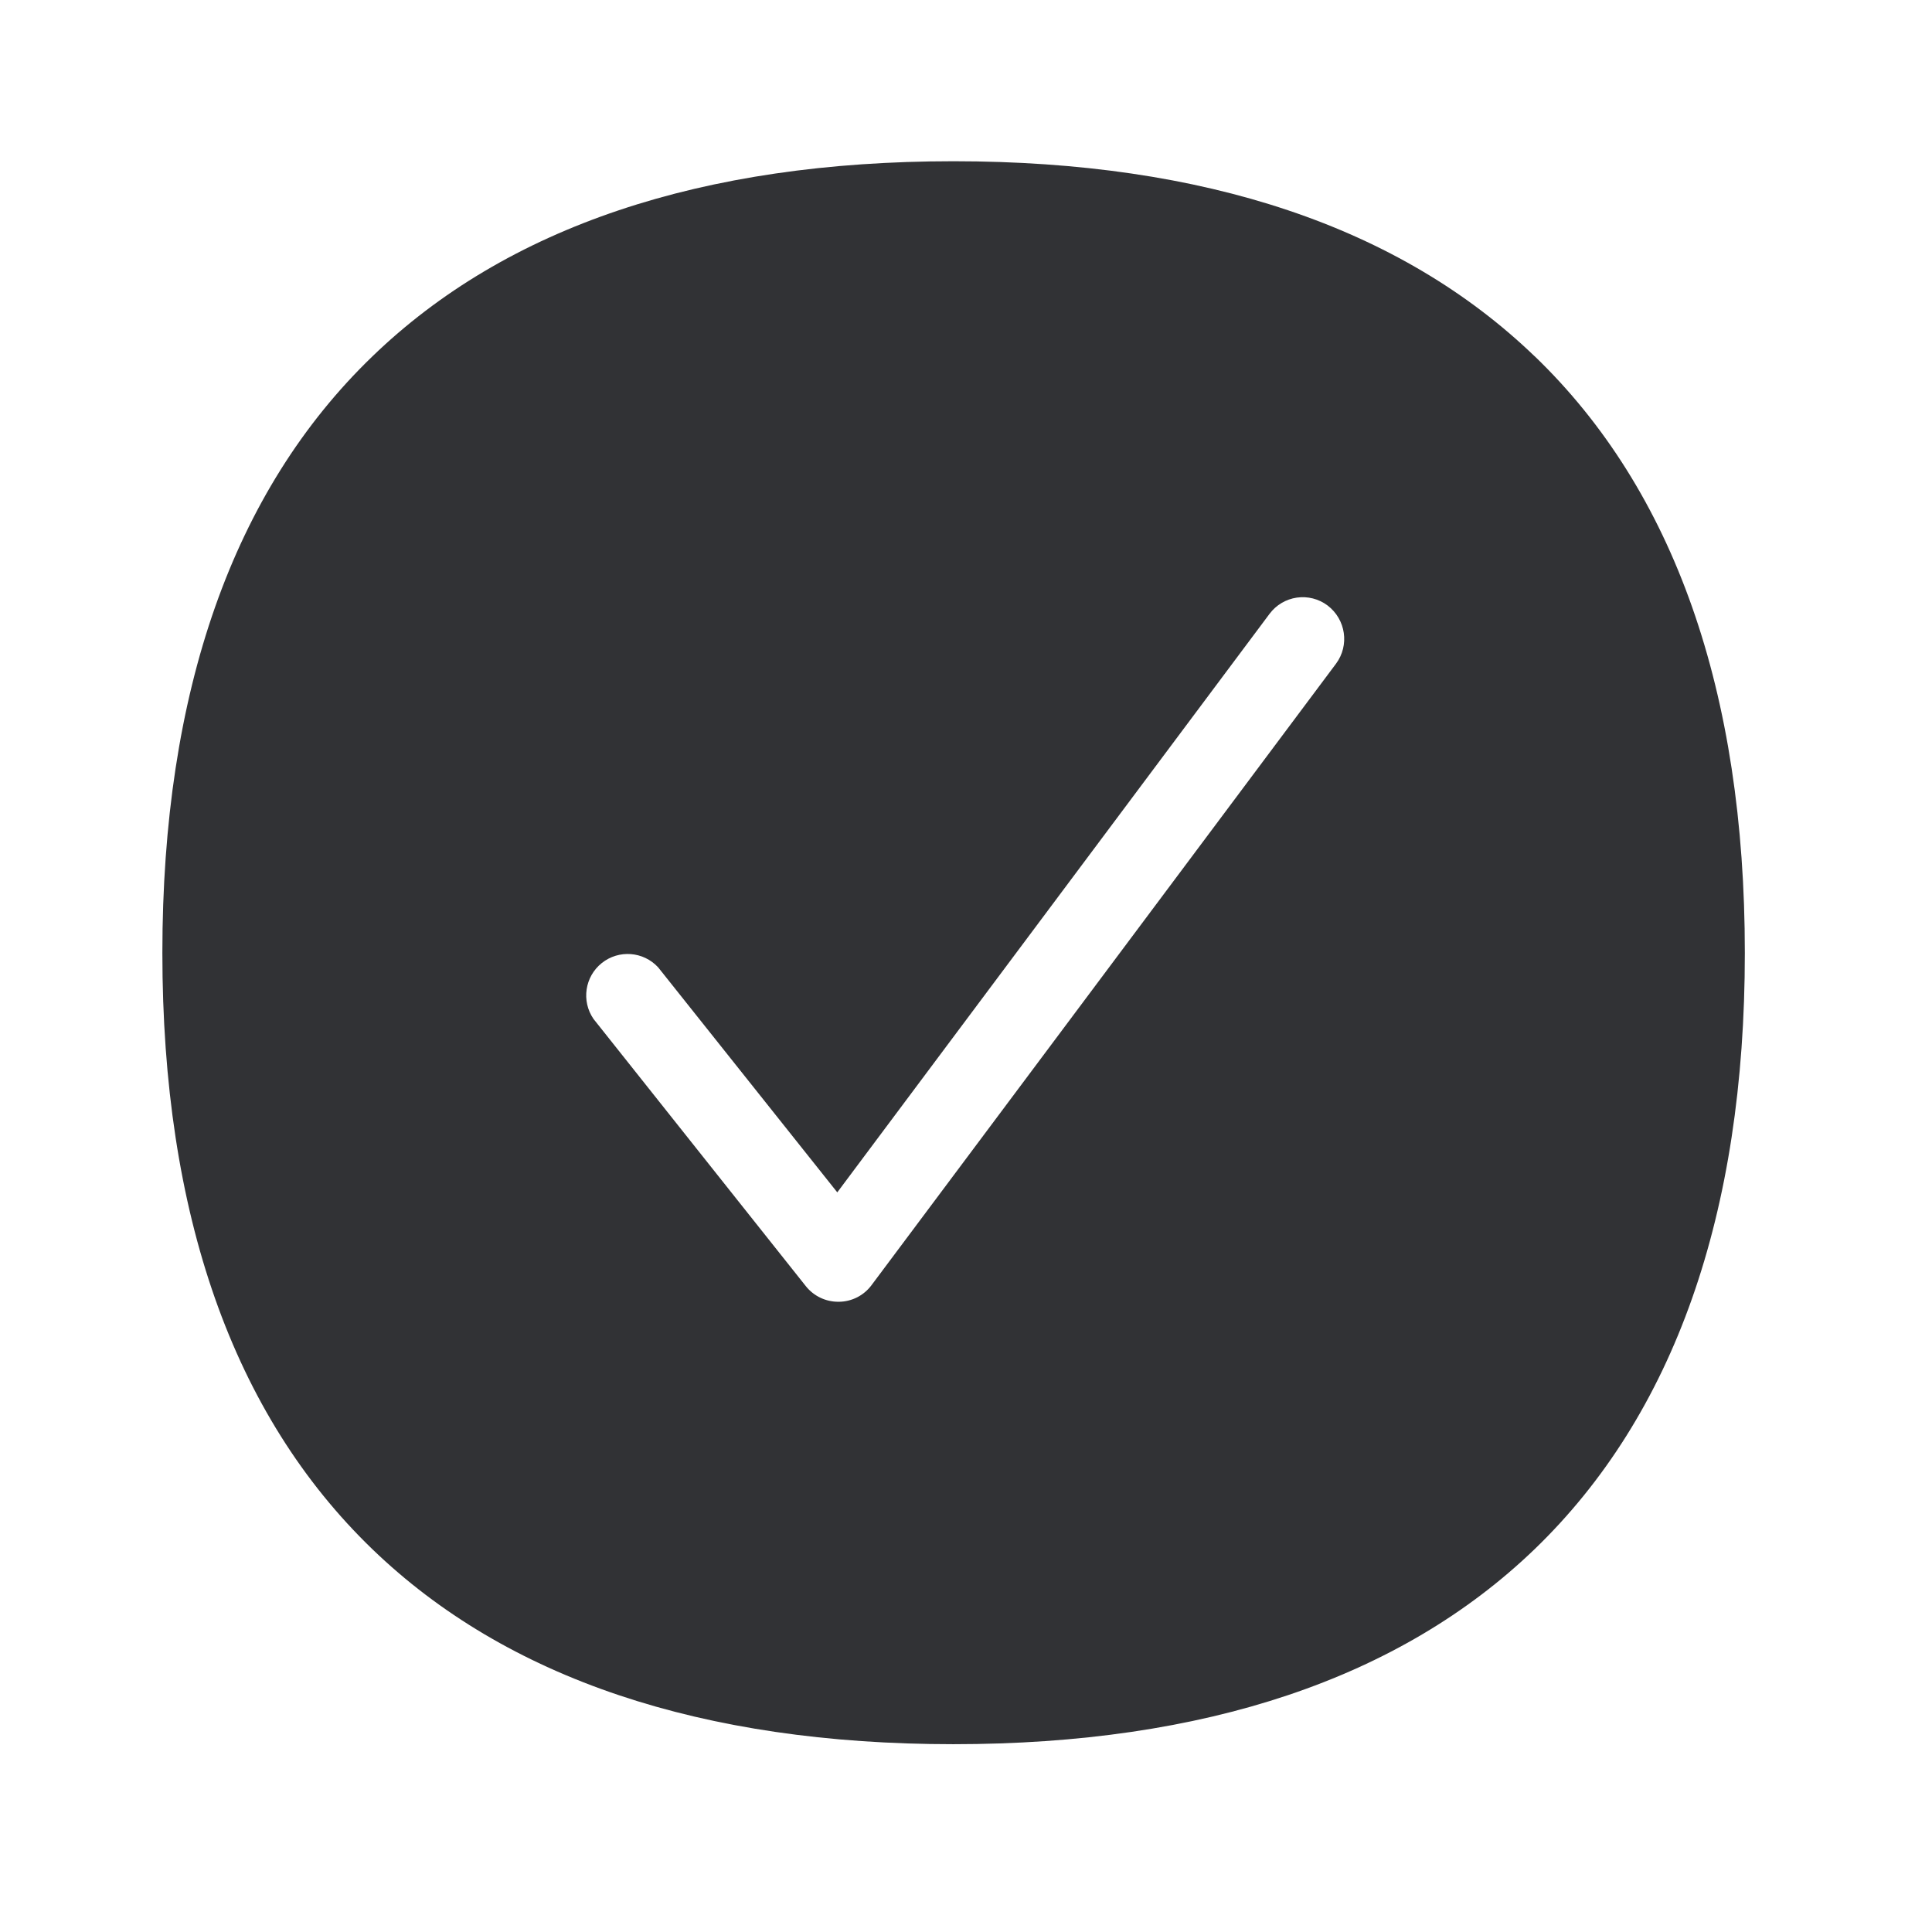
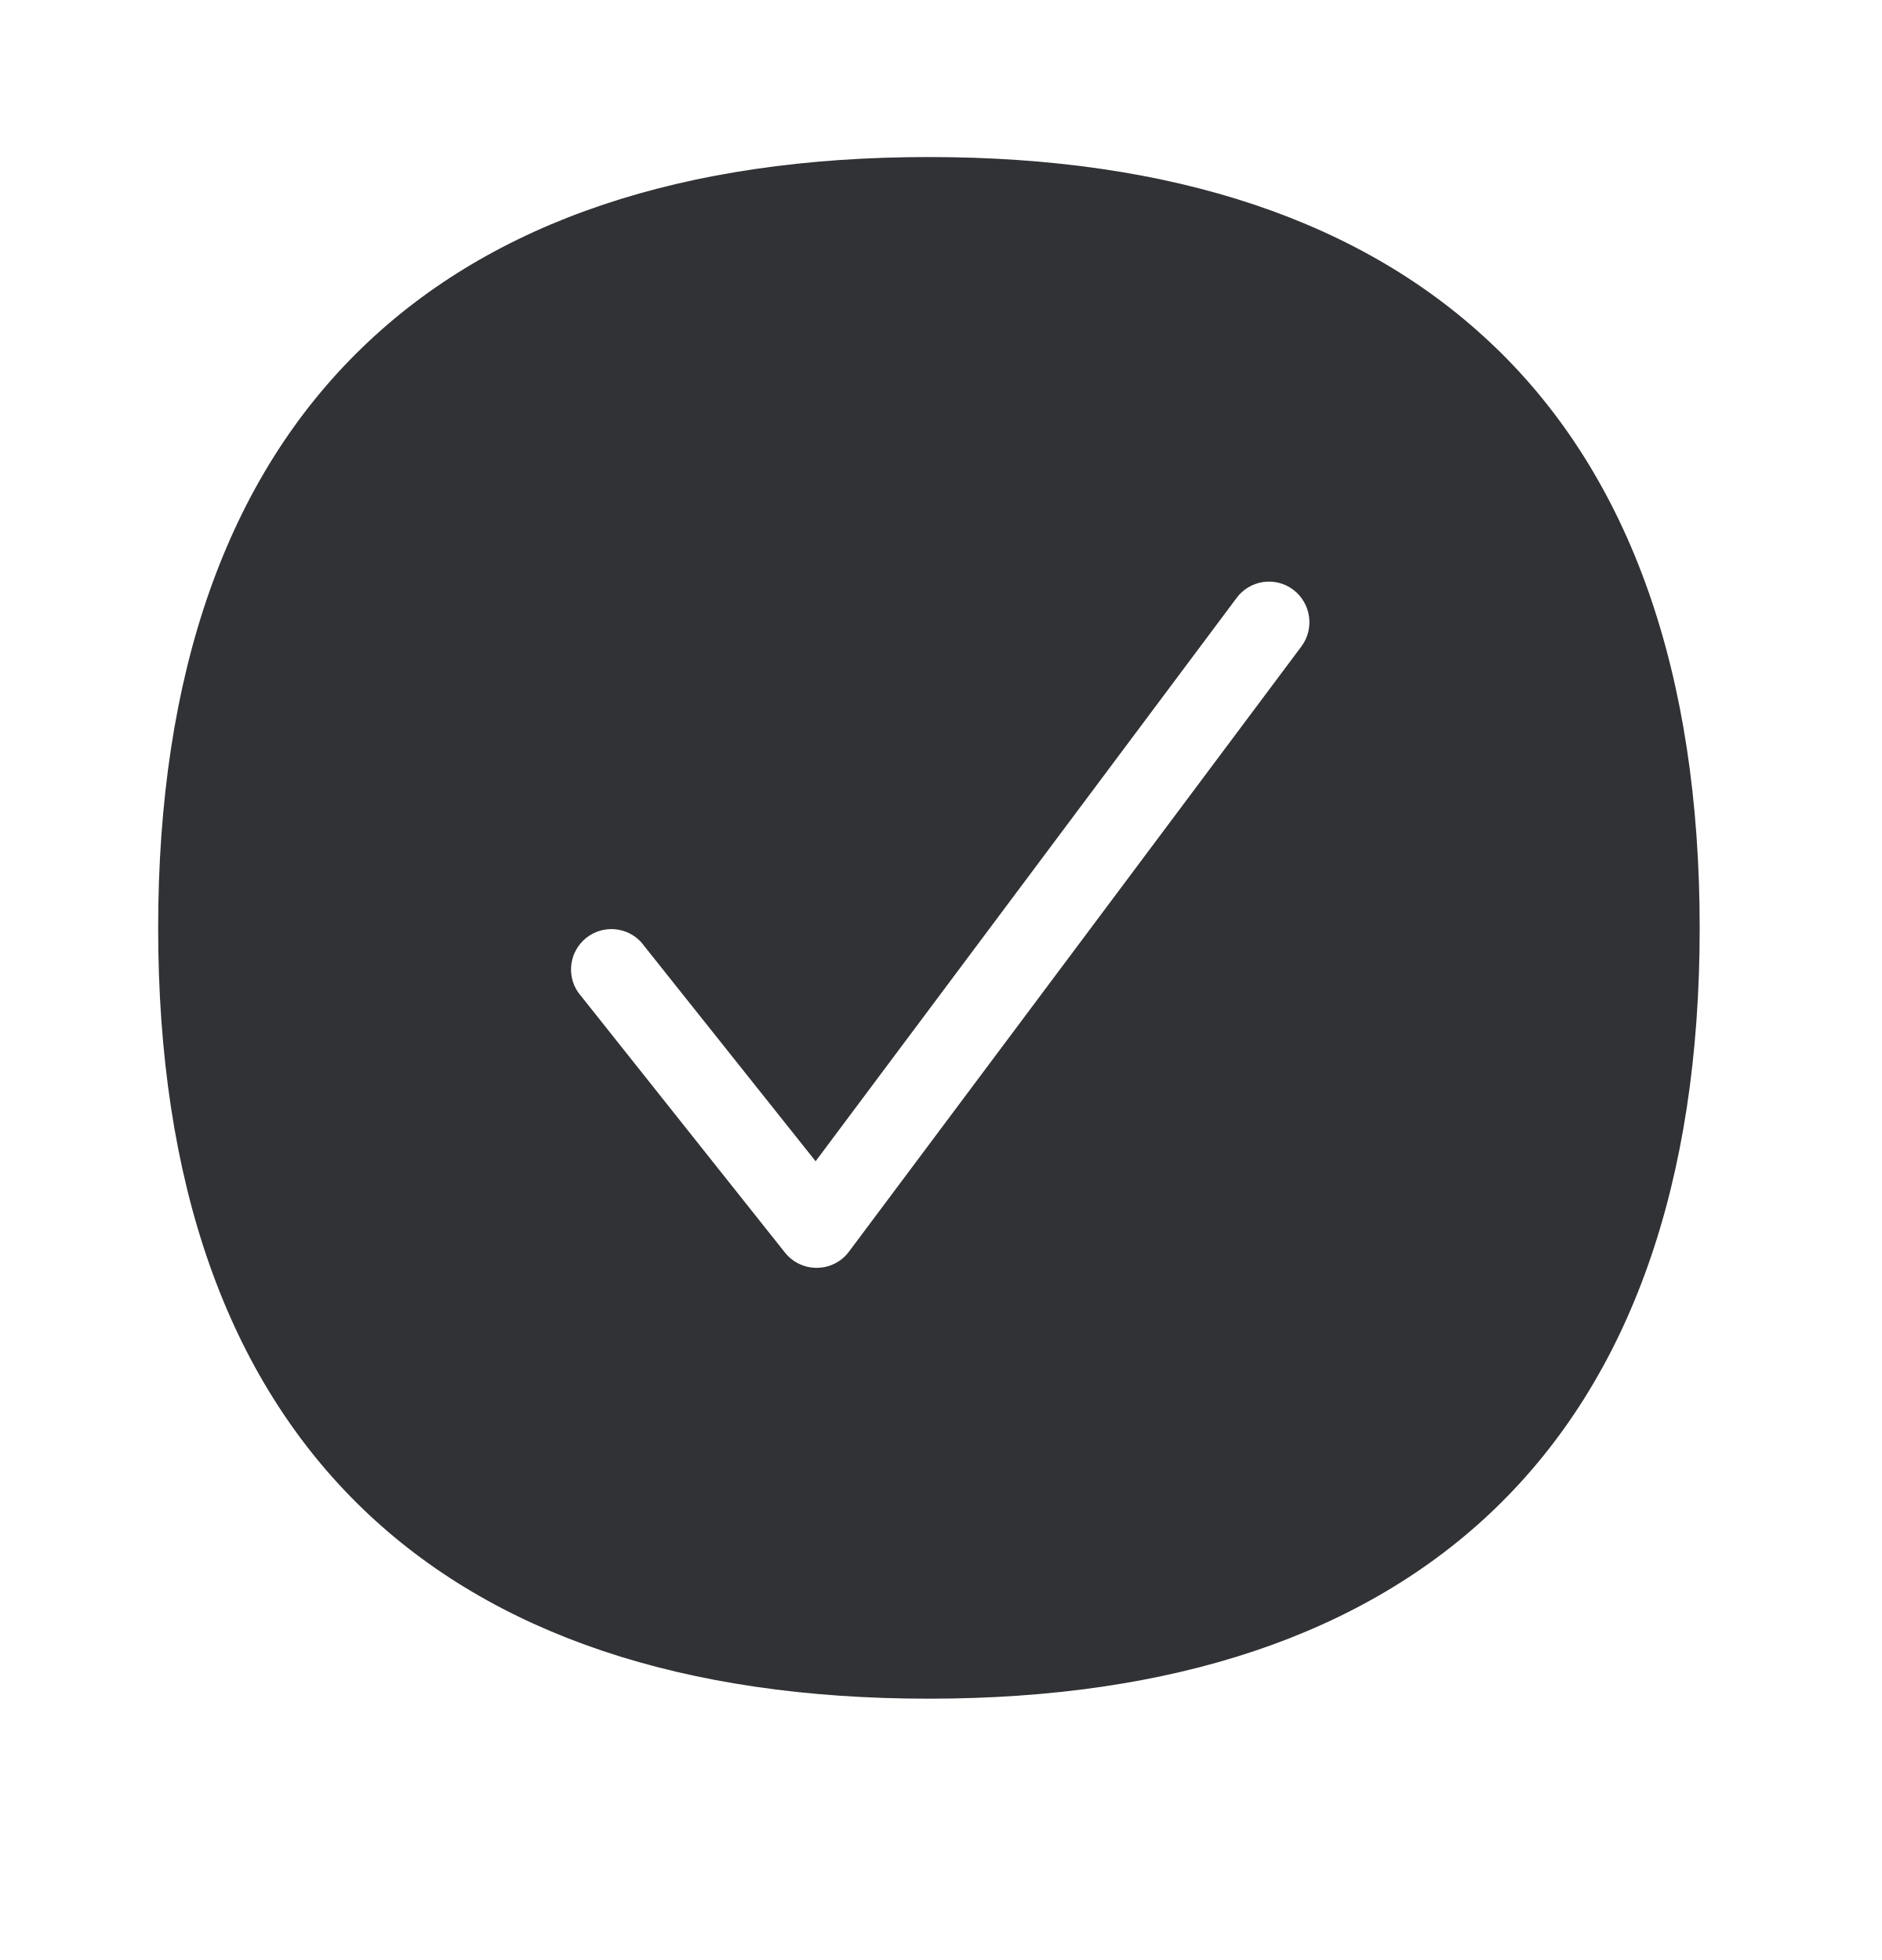
- <svg xmlns="http://www.w3.org/2000/svg" width="24" height="24" viewBox="0 0 24 24">
+ <svg xmlns="http://www.w3.org/2000/svg" width="24" height="25" viewBox="0 0 24 25">
  <path d="M19.064 4.426c-1.67-1.608-4.098-2.423-7.22-2.423-3.124 0-5.553.815-7.22 2.426-1.73 1.669-2.607 4.162-2.607 7.408 0 3.247.877 5.737 2.608 7.407 1.666 1.607 4.095 2.423 7.218 2.423s5.552-.816 7.221-2.423c1.731-1.67 2.611-4.16 2.611-7.407 0-3.246-.877-5.742-2.61-7.411zm-2.467 3.818l-5.77 7.72a.51.51 0 01-.404.207h-.008a.514.514 0 01-.404-.193l-2.638-3.32a.515.515 0 01.803-.641l2.225 2.795 5.37-7.187a.514.514 0 01.72-.104c.229.174.274.496.106.723z" fill="#313235" fill-rule="nonzero" />
</svg>
